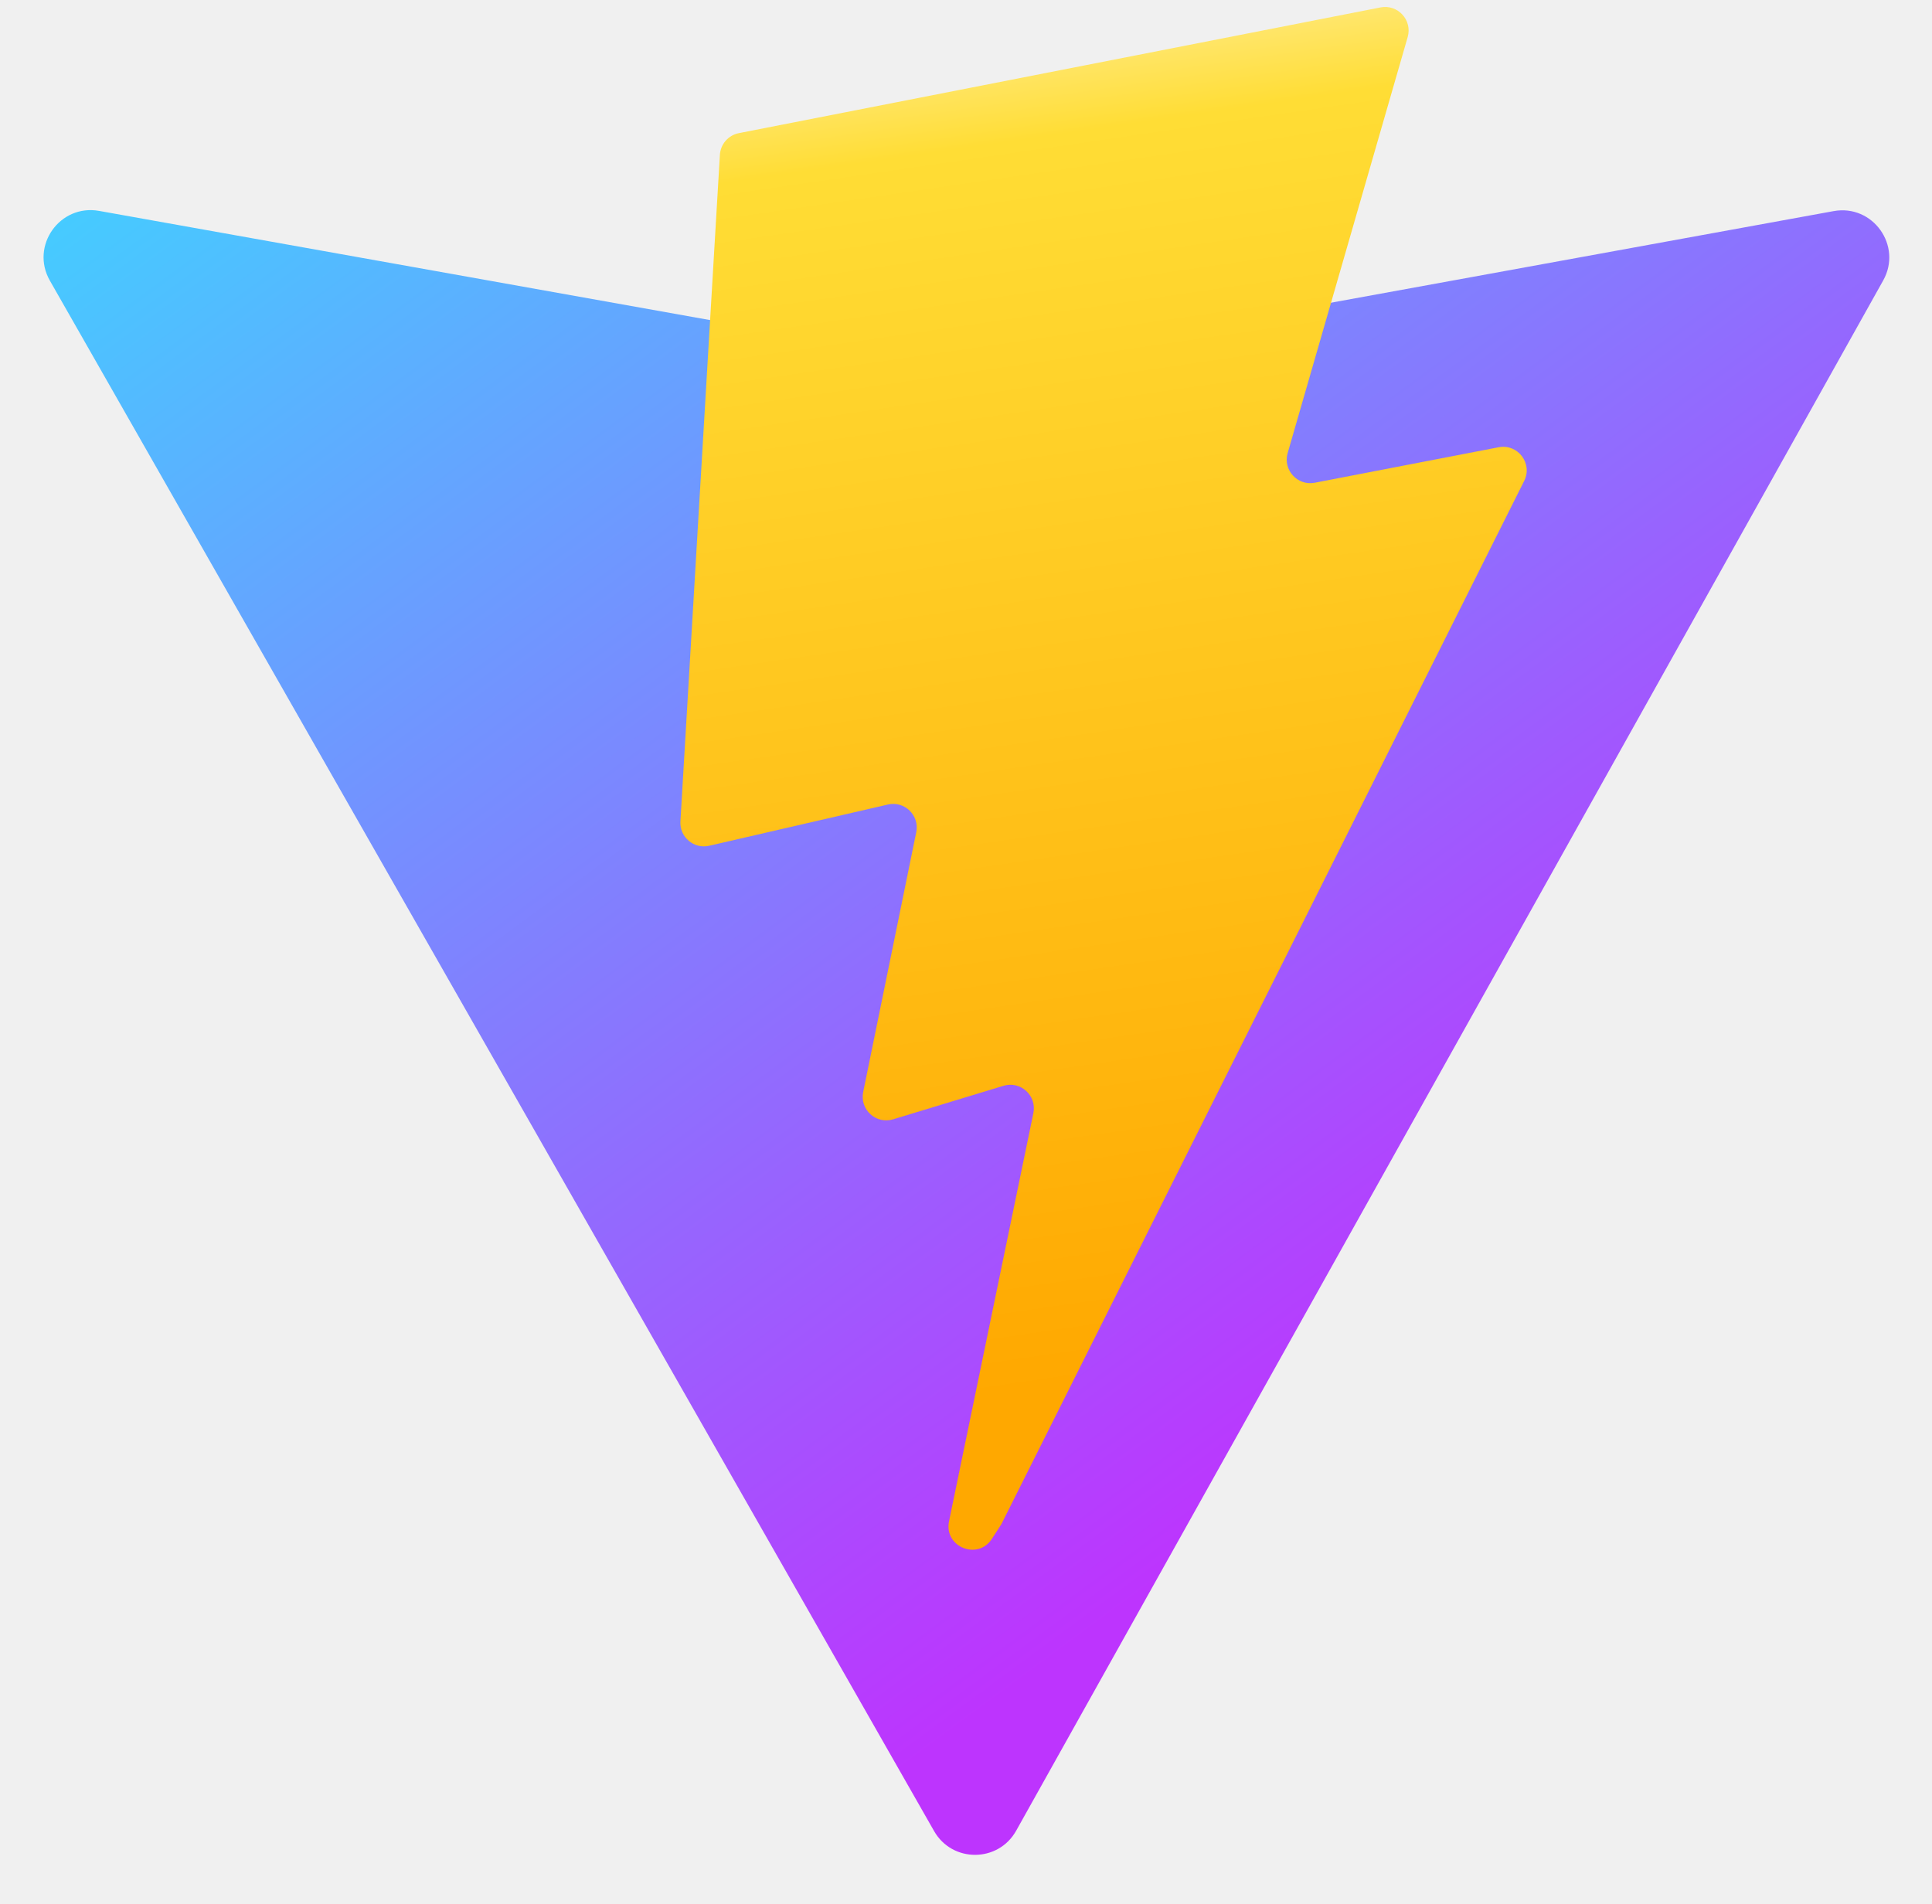
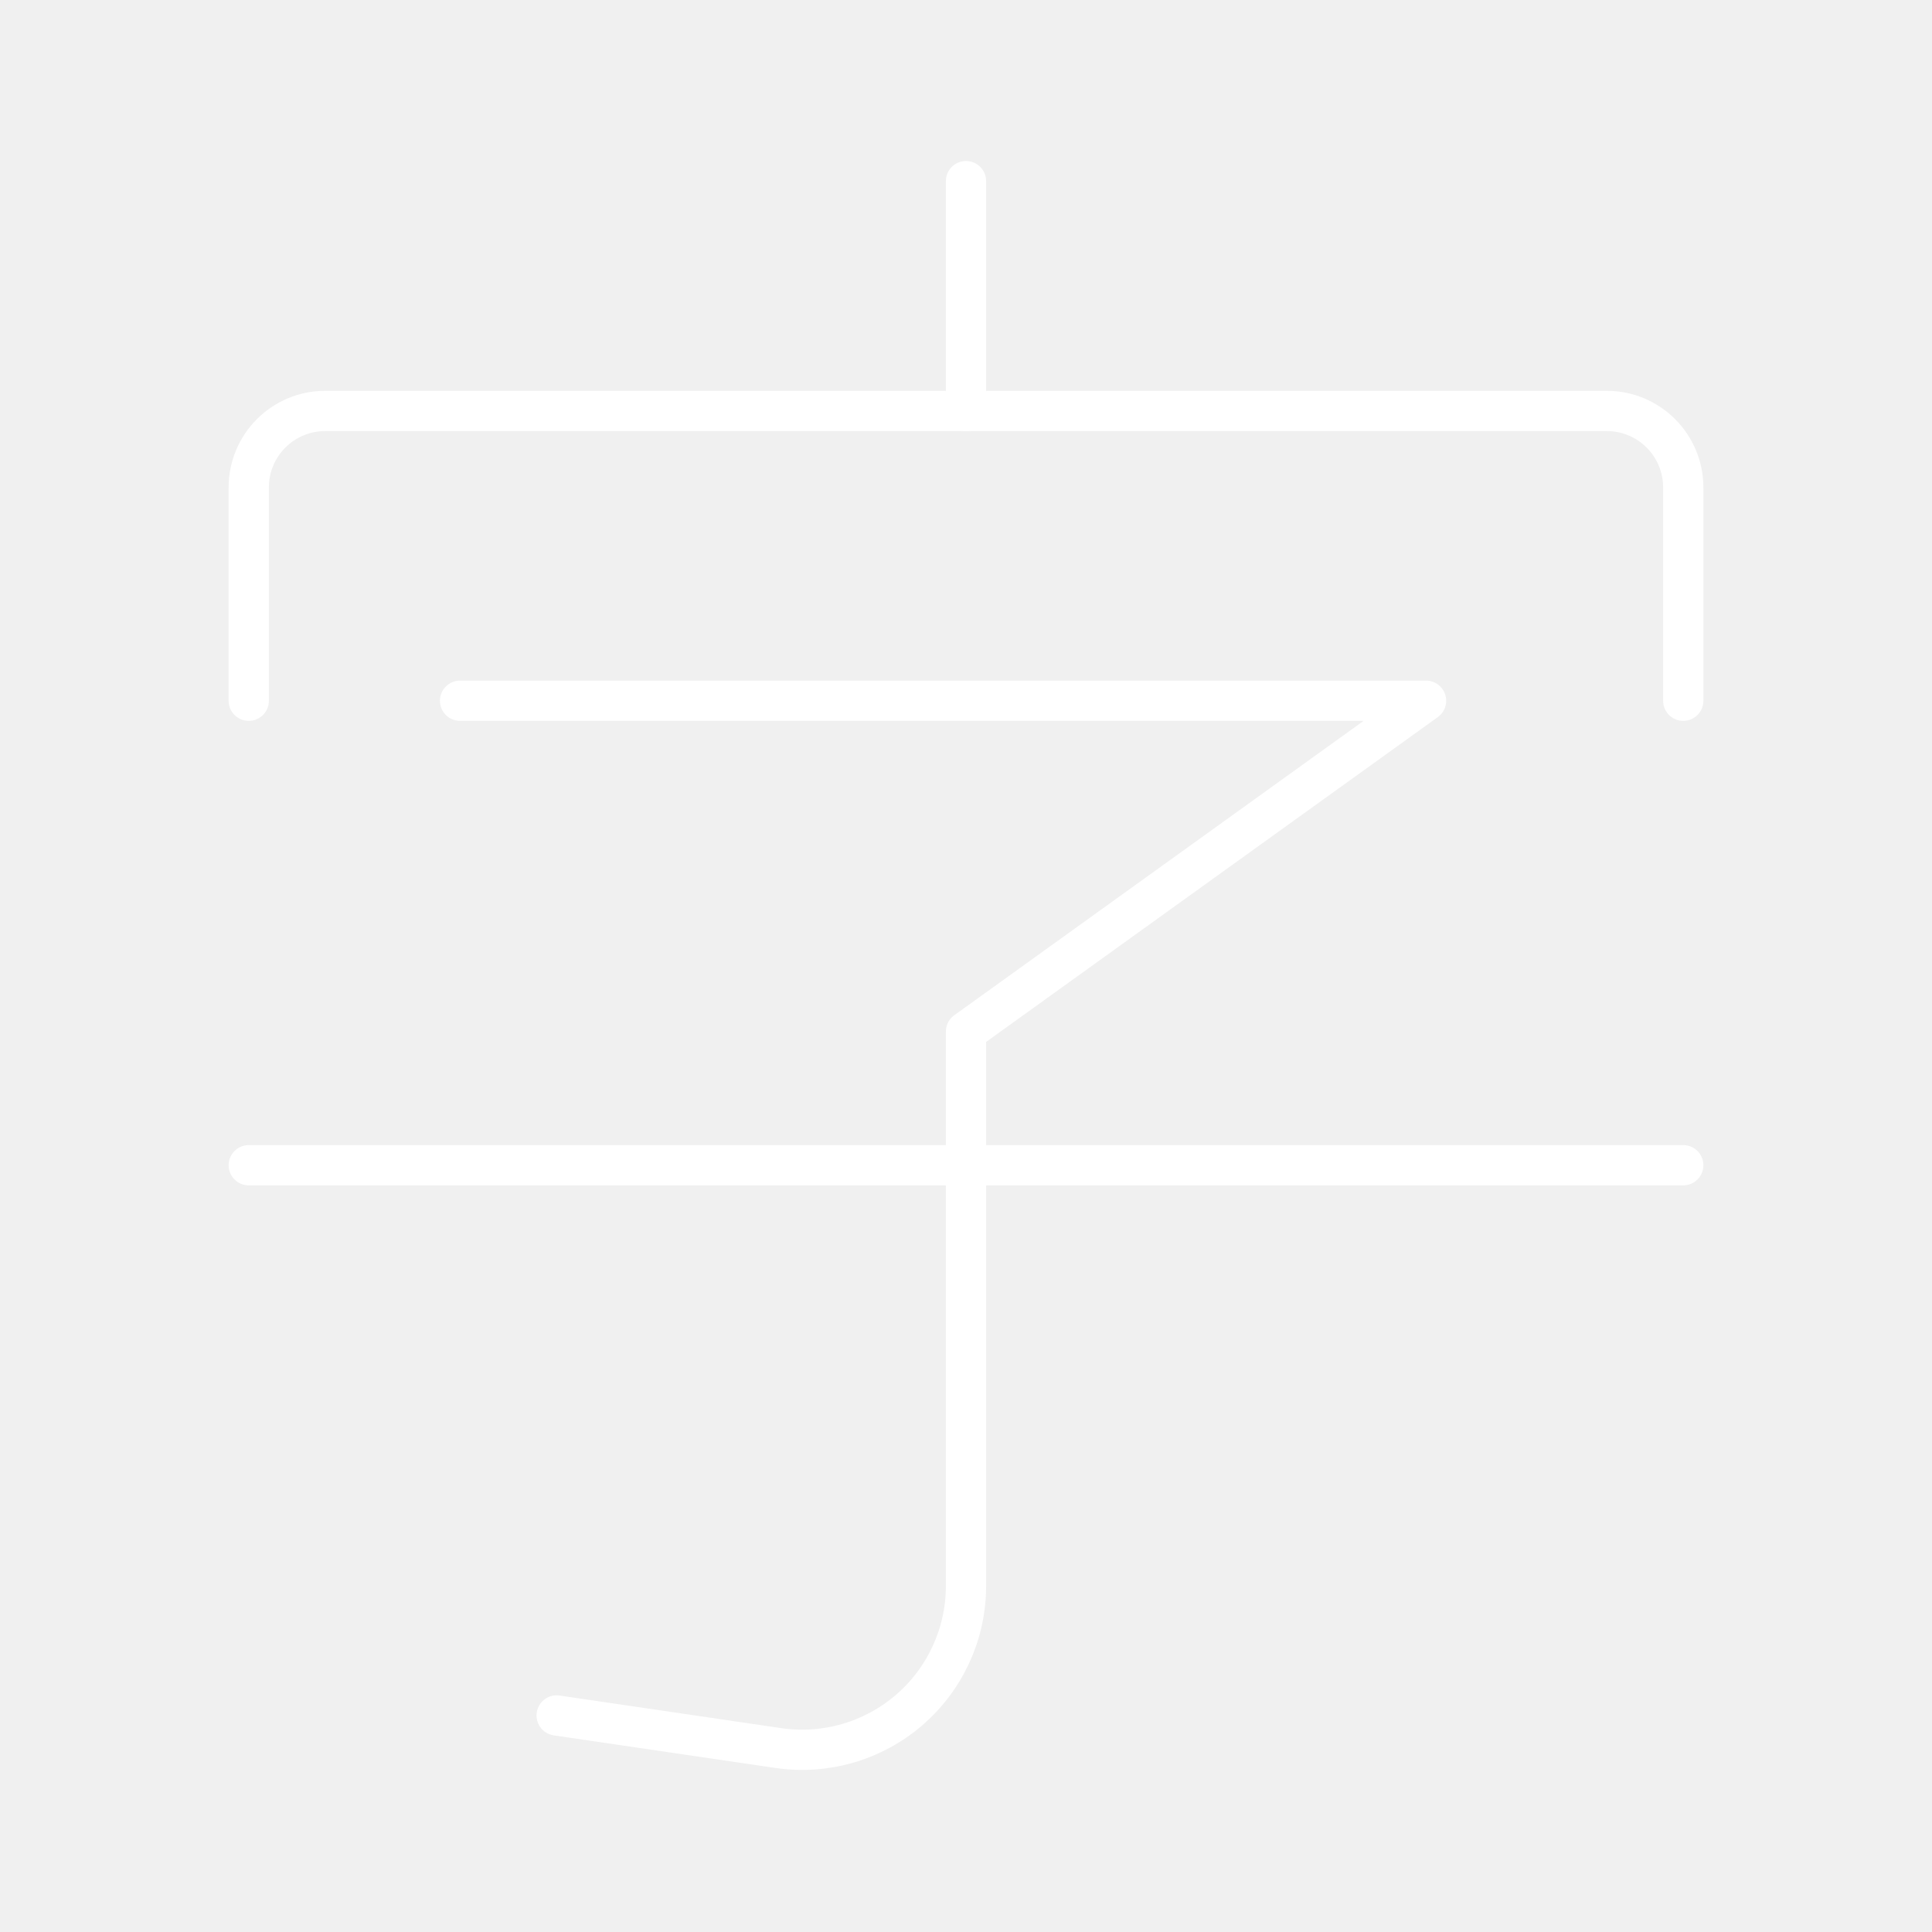
- <svg xmlns="http://www.w3.org/2000/svg" width="410" height="404" viewBox="0 0 410 404" fill="none">
-   <path d="M399.641 59.525L215.643 388.545C211.844 395.338 202.084 395.378 198.228 388.618L10.582 59.556C6.381 52.19 12.68 43.267 21.028 44.759L205.223 77.682C206.398 77.892 207.601 77.89 208.776 77.676L389.119 44.806C397.439 43.289 403.768 52.143 399.641 59.525Z" fill="url(#paint0_linear)" />
-   <path d="M292.965 1.574L156.801 28.255C154.563 28.694 152.906 30.59 152.771 32.866L144.395 174.33C144.198 177.662 147.258 180.248 150.51 179.498L188.42 170.749C191.967 169.931 195.172 173.055 194.443 176.622L183.18 231.775C182.422 235.487 185.907 238.661 189.532 237.56L212.947 230.446C216.577 229.344 220.065 232.527 219.297 236.242L201.398 322.875C200.278 328.294 207.486 331.249 210.492 326.603L212.5 323.5L323.454 102.072C325.312 98.365 322.108 94.137 318.036 94.923L279.014 102.454C275.347 103.161 272.227 99.746 273.262 96.158L298.731 7.867C299.767 4.273 296.636 0.855 292.965 1.574Z" fill="url(#paint1_linear)" />
-   <defs>
-     <linearGradient id="paint0_linear" x1="6" y1="33" x2="235" y2="344" gradientUnits="userSpaceOnUse">
-       <stop stop-color="#41D1FF" />
-       <stop offset="1" stop-color="#BD34FE" />
-     </linearGradient>
-     <linearGradient id="paint1_linear" x1="194.651" y1="8.818" x2="236.076" y2="292.989" gradientUnits="userSpaceOnUse">
-       <stop stop-color="#FFEA83" />
-       <stop offset="0.083" stop-color="#FFDD35" />
-       <stop offset="1" stop-color="#FFA800" />
-     </linearGradient>
-   </defs>
+ <svg xmlns="http://www.w3.org/2000/svg" width="800px" height="800px" viewBox="0 0 48 48" fill="#000000">
+   <g id="SVGRepo_bgCarrier" stroke-width="0" />
+   <g id="SVGRepo_tracerCarrier" stroke-linecap="round" stroke-linejoin="round" />
+   <g id="SVGRepo_iconCarrier">
+     <defs>
+       <style>.a{fill:none;stroke:#ffffff;stroke-linecap:round;stroke-linejoin:round;}</style>
+     </defs>
+     <path class="a" d="M6.18,17.41v-5.3a1.9,1.9,0,0,1,1.9-1.9H39.92a1.9,1.9,0,0,1,1.9,1.9v5.3" />
+     <line class="a" x1="24" y1="4.5" x2="24" y2="10.21" />
+     <path class="a" d="M11.43,17.41h24L24,25.63v13.8a4.07,4.07,0,0,1-4.66,4l-5.51-.81" />
+     <line class="a" x1="6.18" y1="28.95" x2="41.82" y2="28.95" />
+   </g>
</svg>
